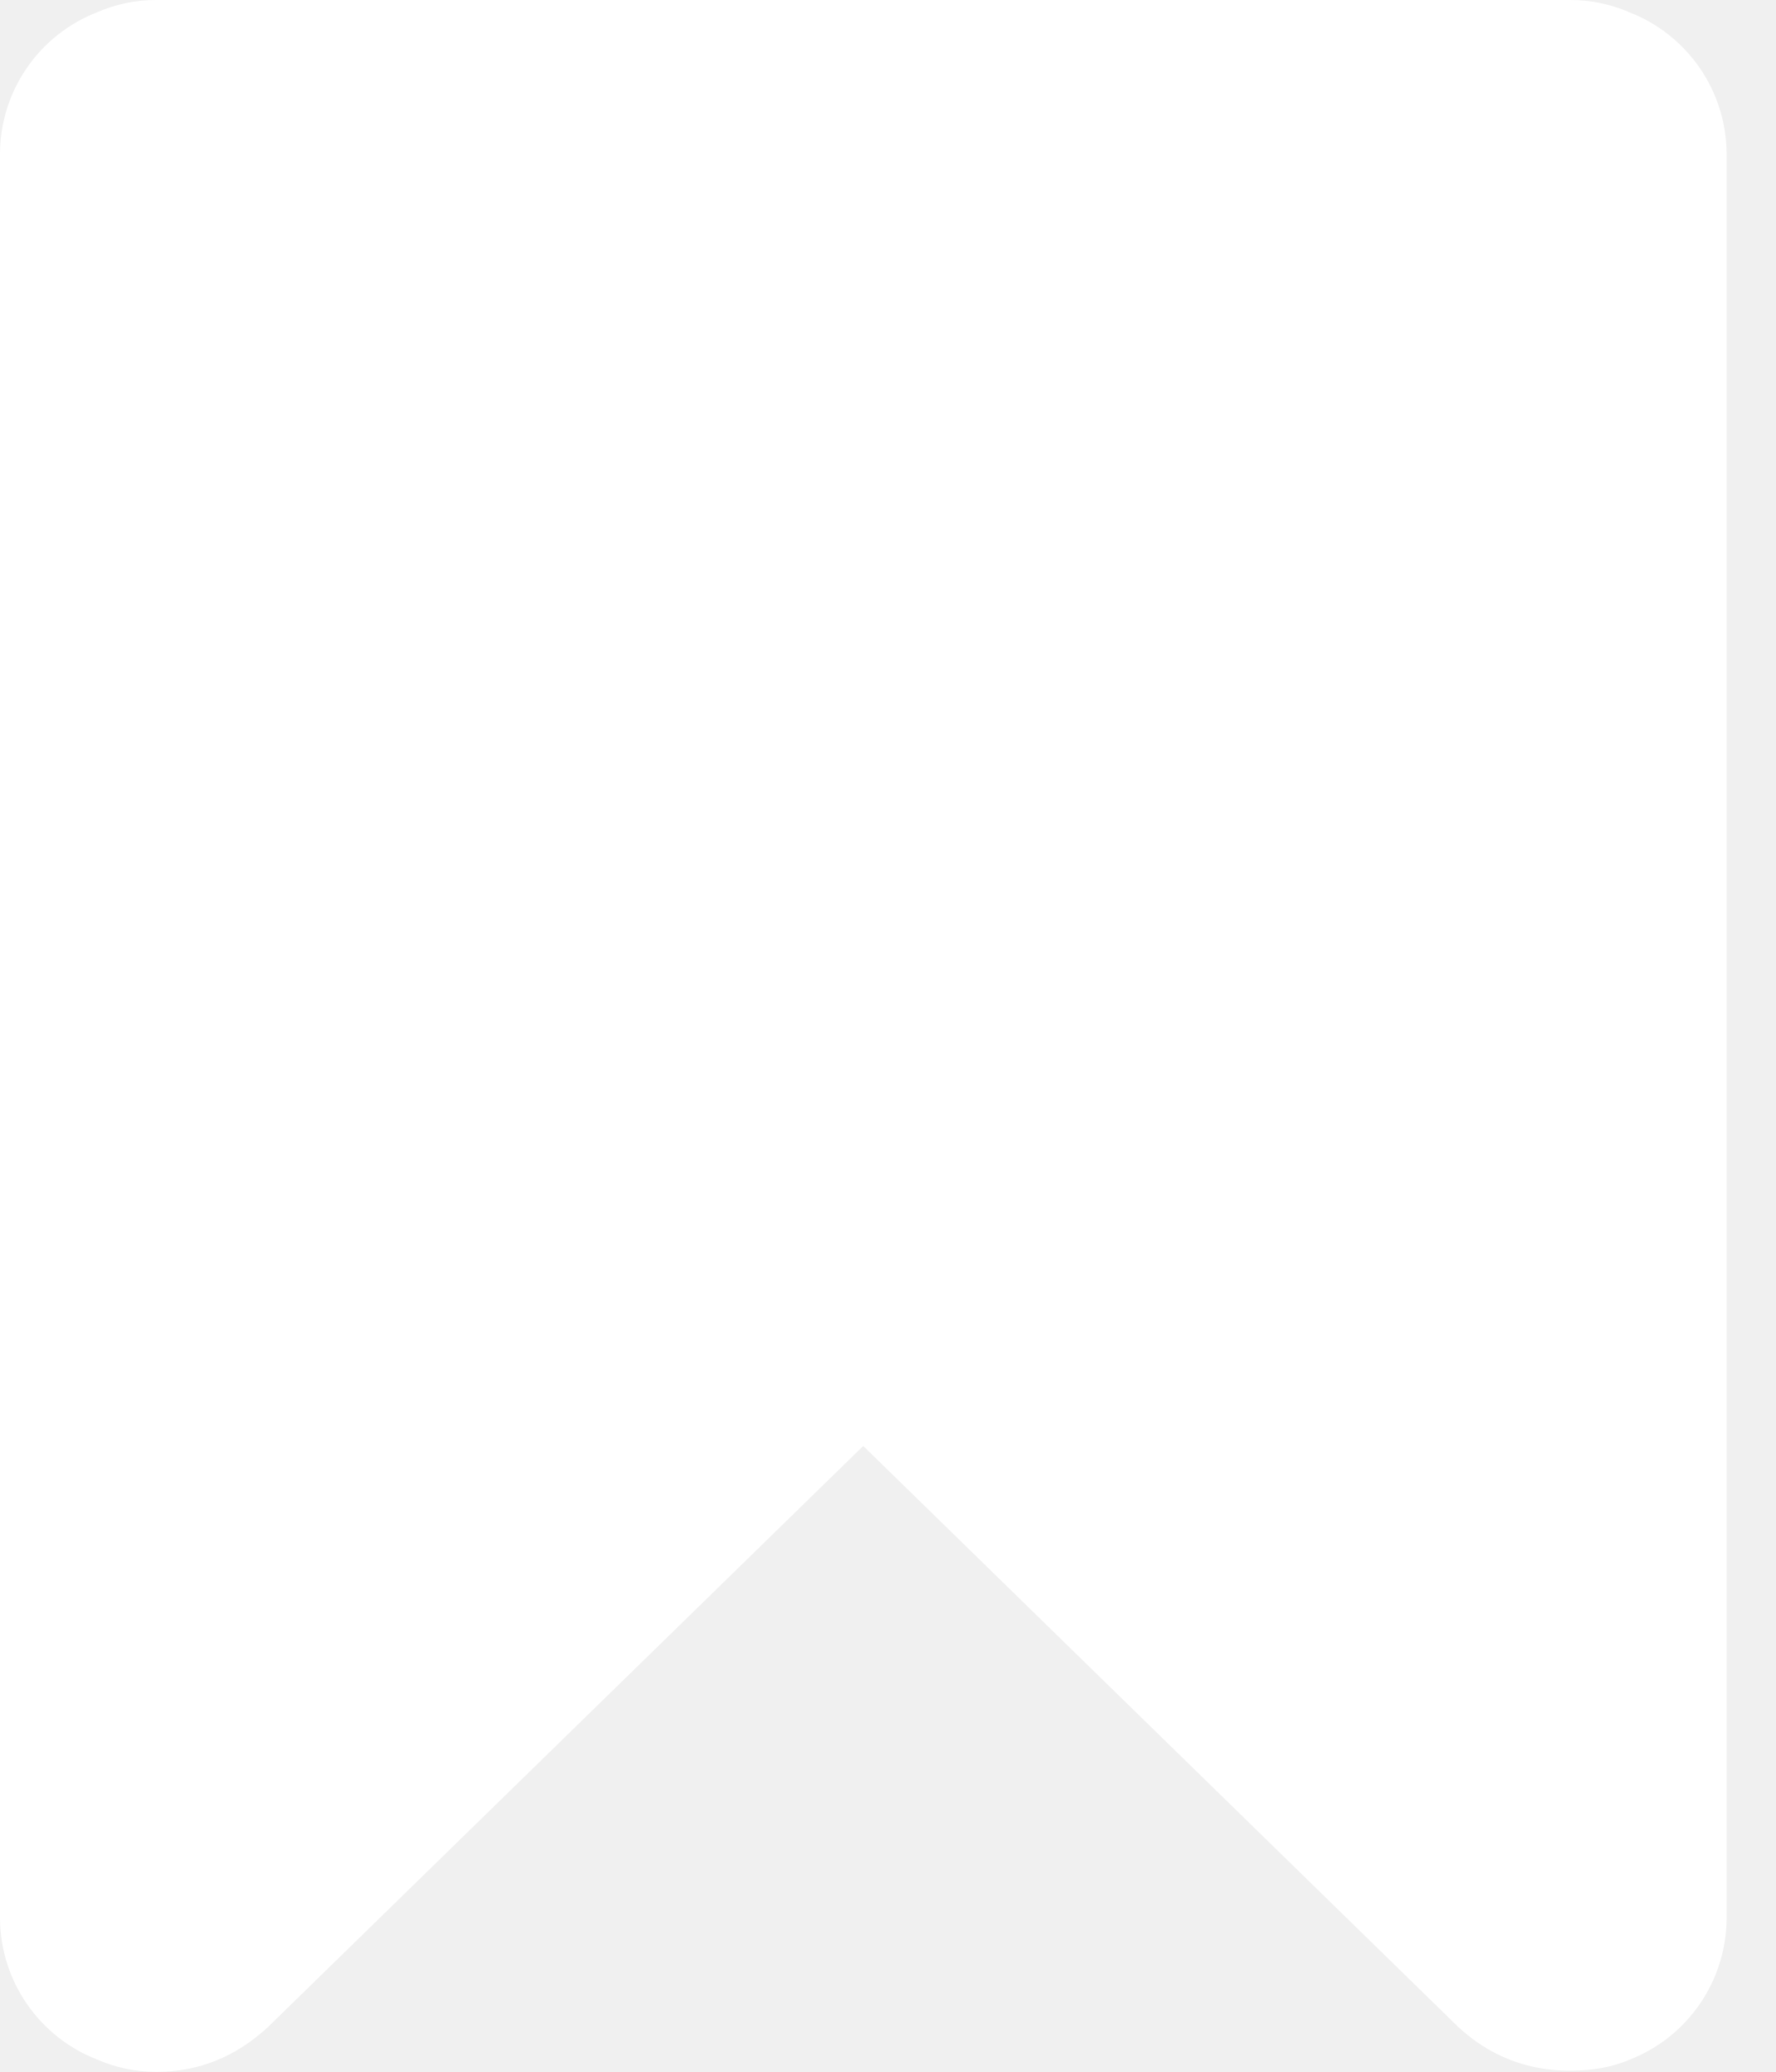
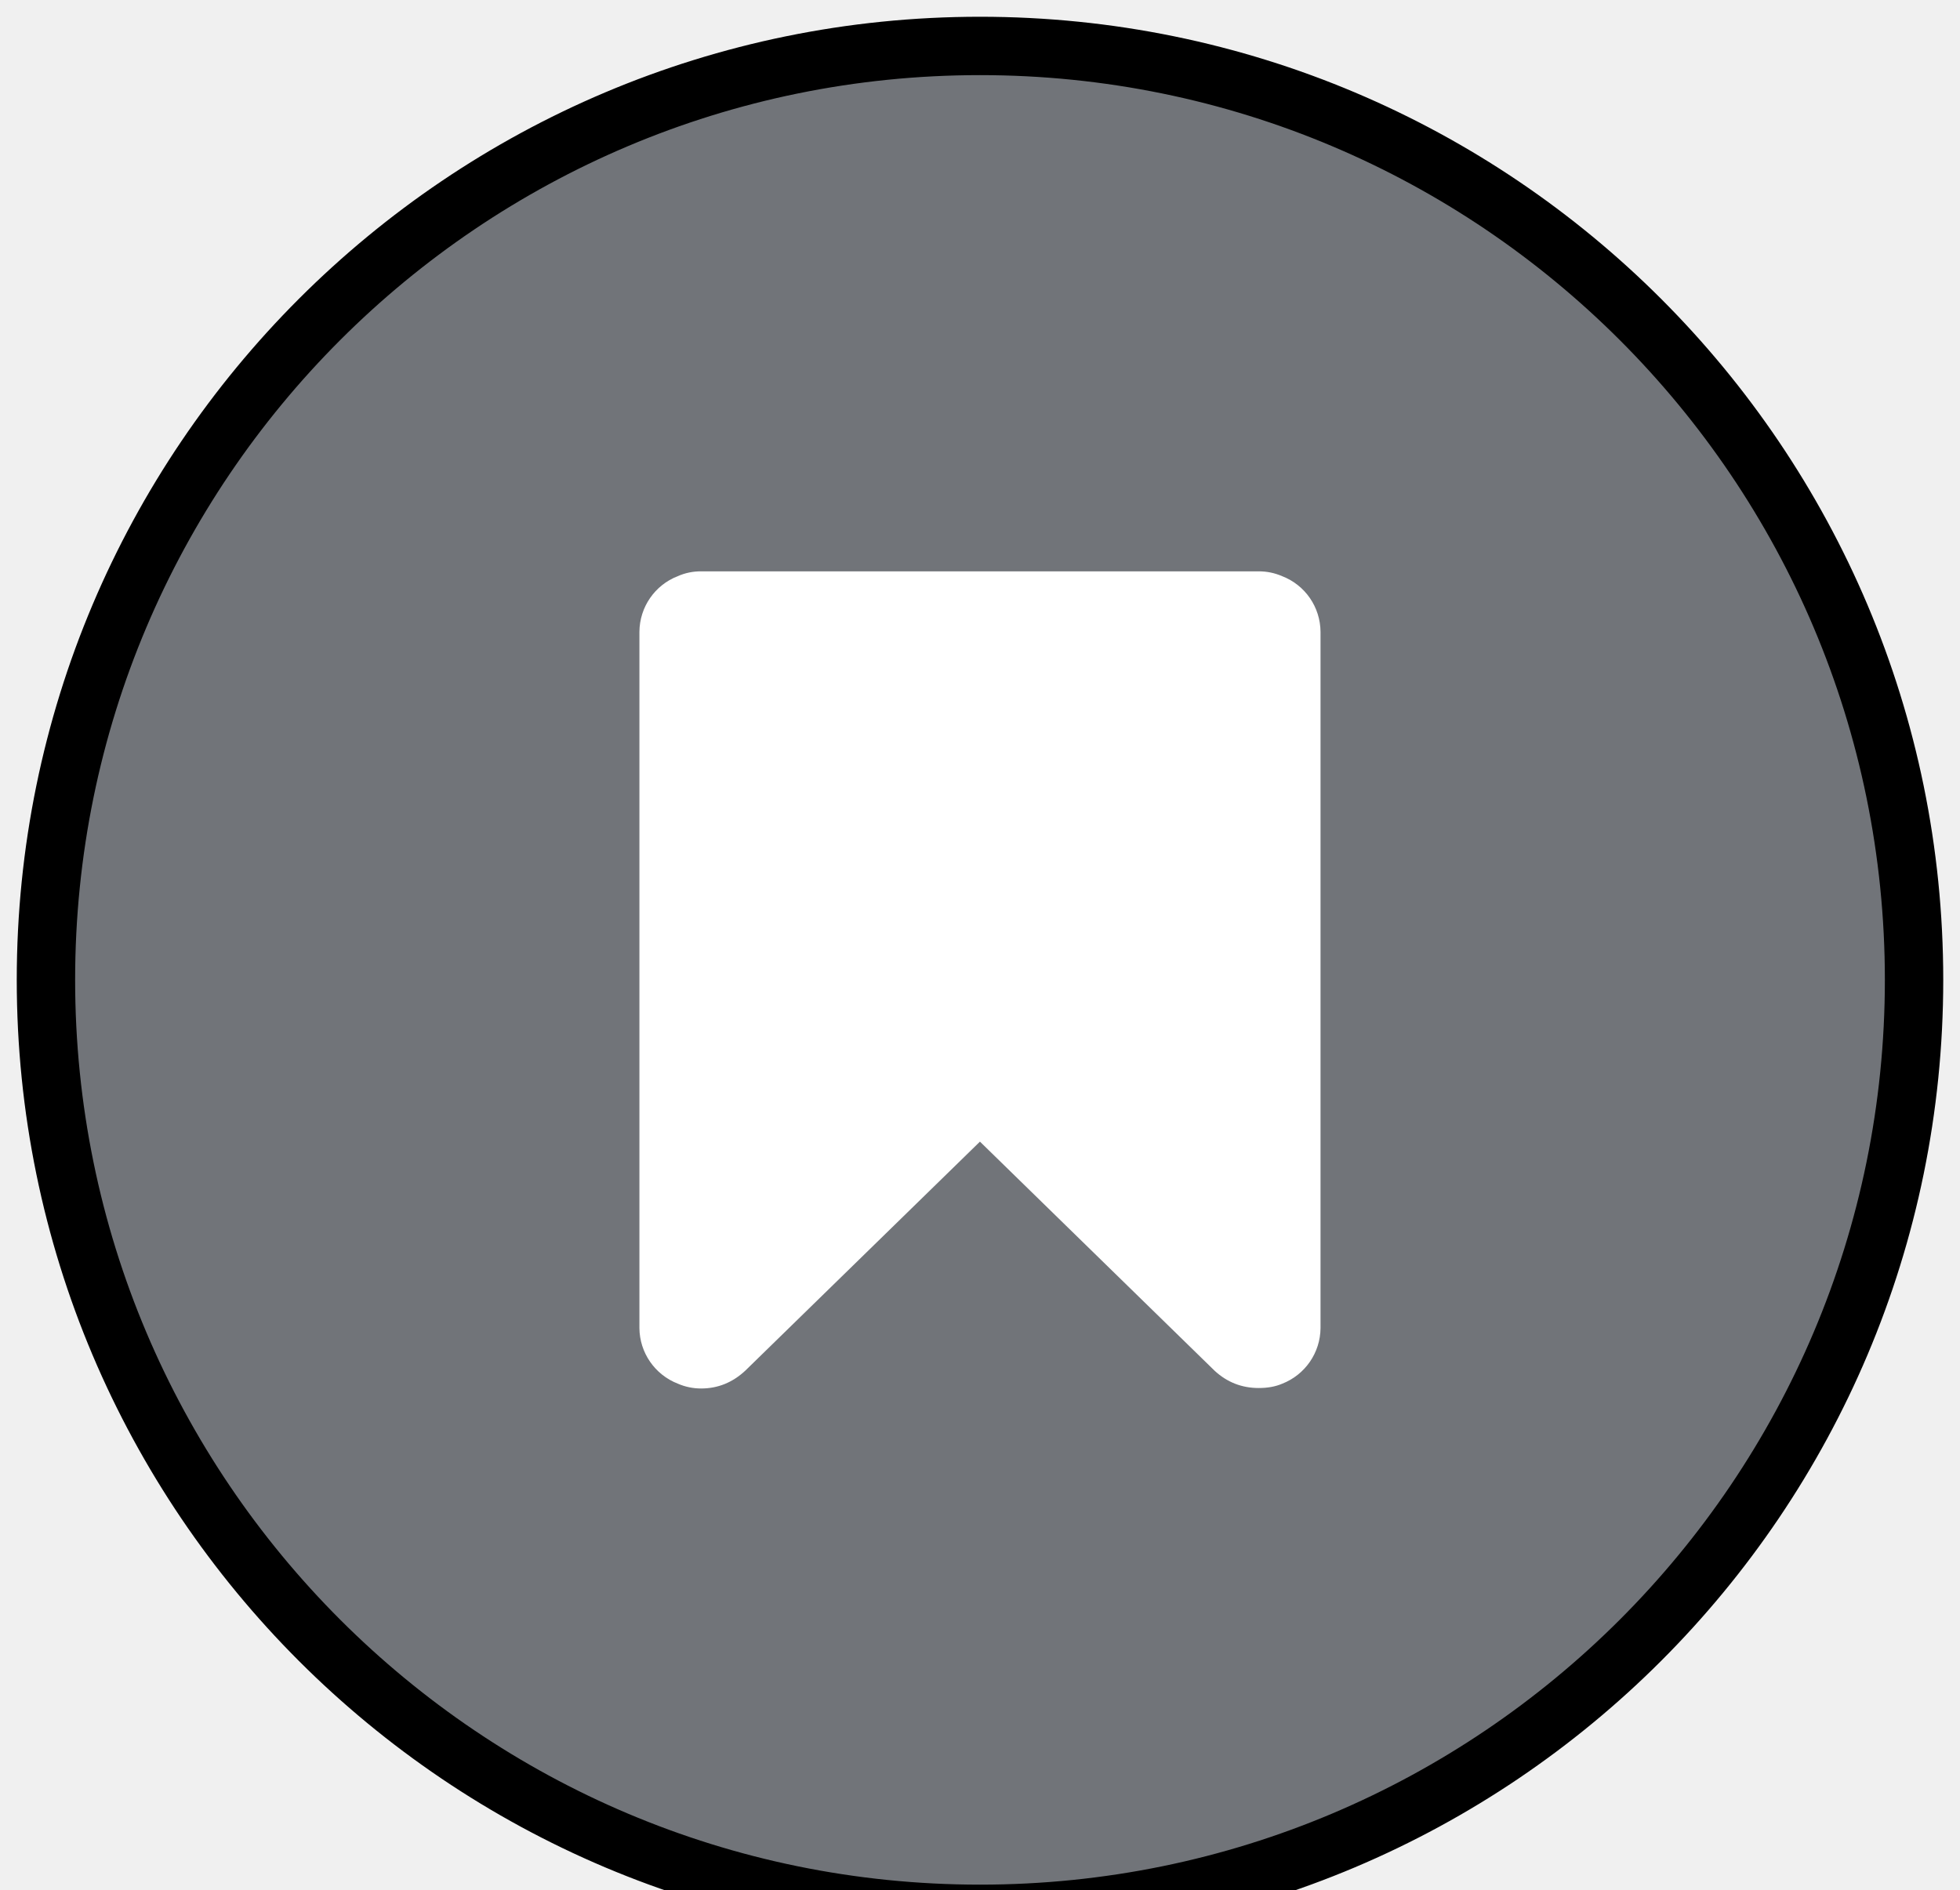
- <svg xmlns="http://www.w3.org/2000/svg" width="12" height="14">
-   <path d="M10.61 0c.14 0 .273.028.4.083a1.03 1.03 0 0 1 .657.953v11.928a1.03 1.03 0 0 1-.656.953c-.116.05-.25.074-.402.074-.291 0-.543-.099-.756-.296L5.833 9.77l-4.02 3.924c-.218.203-.47.305-.756.305a.995.995 0 0 1-.4-.083A1.03 1.03 0 0 1 0 12.964V1.036A1.03 1.03 0 0 1 .656.083.995.995 0 0 1 1.057 0h9.552Z" fill="#FFF" />
+ <svg xmlns="http://www.w3.org/2000/svg" viewBox="233.213 233.213 33.574 32.375" width="33.574" height="32.375">
+   <ellipse style="stroke: rgb(0, 0, 0); fill: rgb(16, 20, 30); fill-opacity: 0.56" cx="250" cy="250" rx="16" ry="16" transform="matrix(1, 0, 0, 1, 2.842170943040401e-14, 2.842170943040401e-14)" />
+   <path d="M 254.776 243.001 C 254.916 243.001 255.049 243.029 255.176 243.084 C 255.57 243.236 255.83 243.614 255.833 244.037 L 255.833 255.965 C 255.83 256.387 255.57 256.764 255.177 256.918 C 255.061 256.968 254.927 256.992 254.775 256.992 C 254.484 256.992 254.232 256.893 254.019 256.696 L 249.999 252.771 L 245.979 256.695 C 245.761 256.898 245.509 257 245.223 257 C 245.085 257 244.949 256.972 244.823 256.917 C 244.43 256.764 244.169 256.386 244.166 255.965 L 244.166 244.037 C 244.169 243.614 244.429 243.237 244.822 243.084 C 244.948 243.028 245.085 243 245.223 243.001 L 254.775 243.001 L 254.776 243.001 Z" fill="#FFF" transform="matrix(1, 0, 0, 1, 2.842170943040401e-14, 2.842170943040401e-14)" />
</svg>
